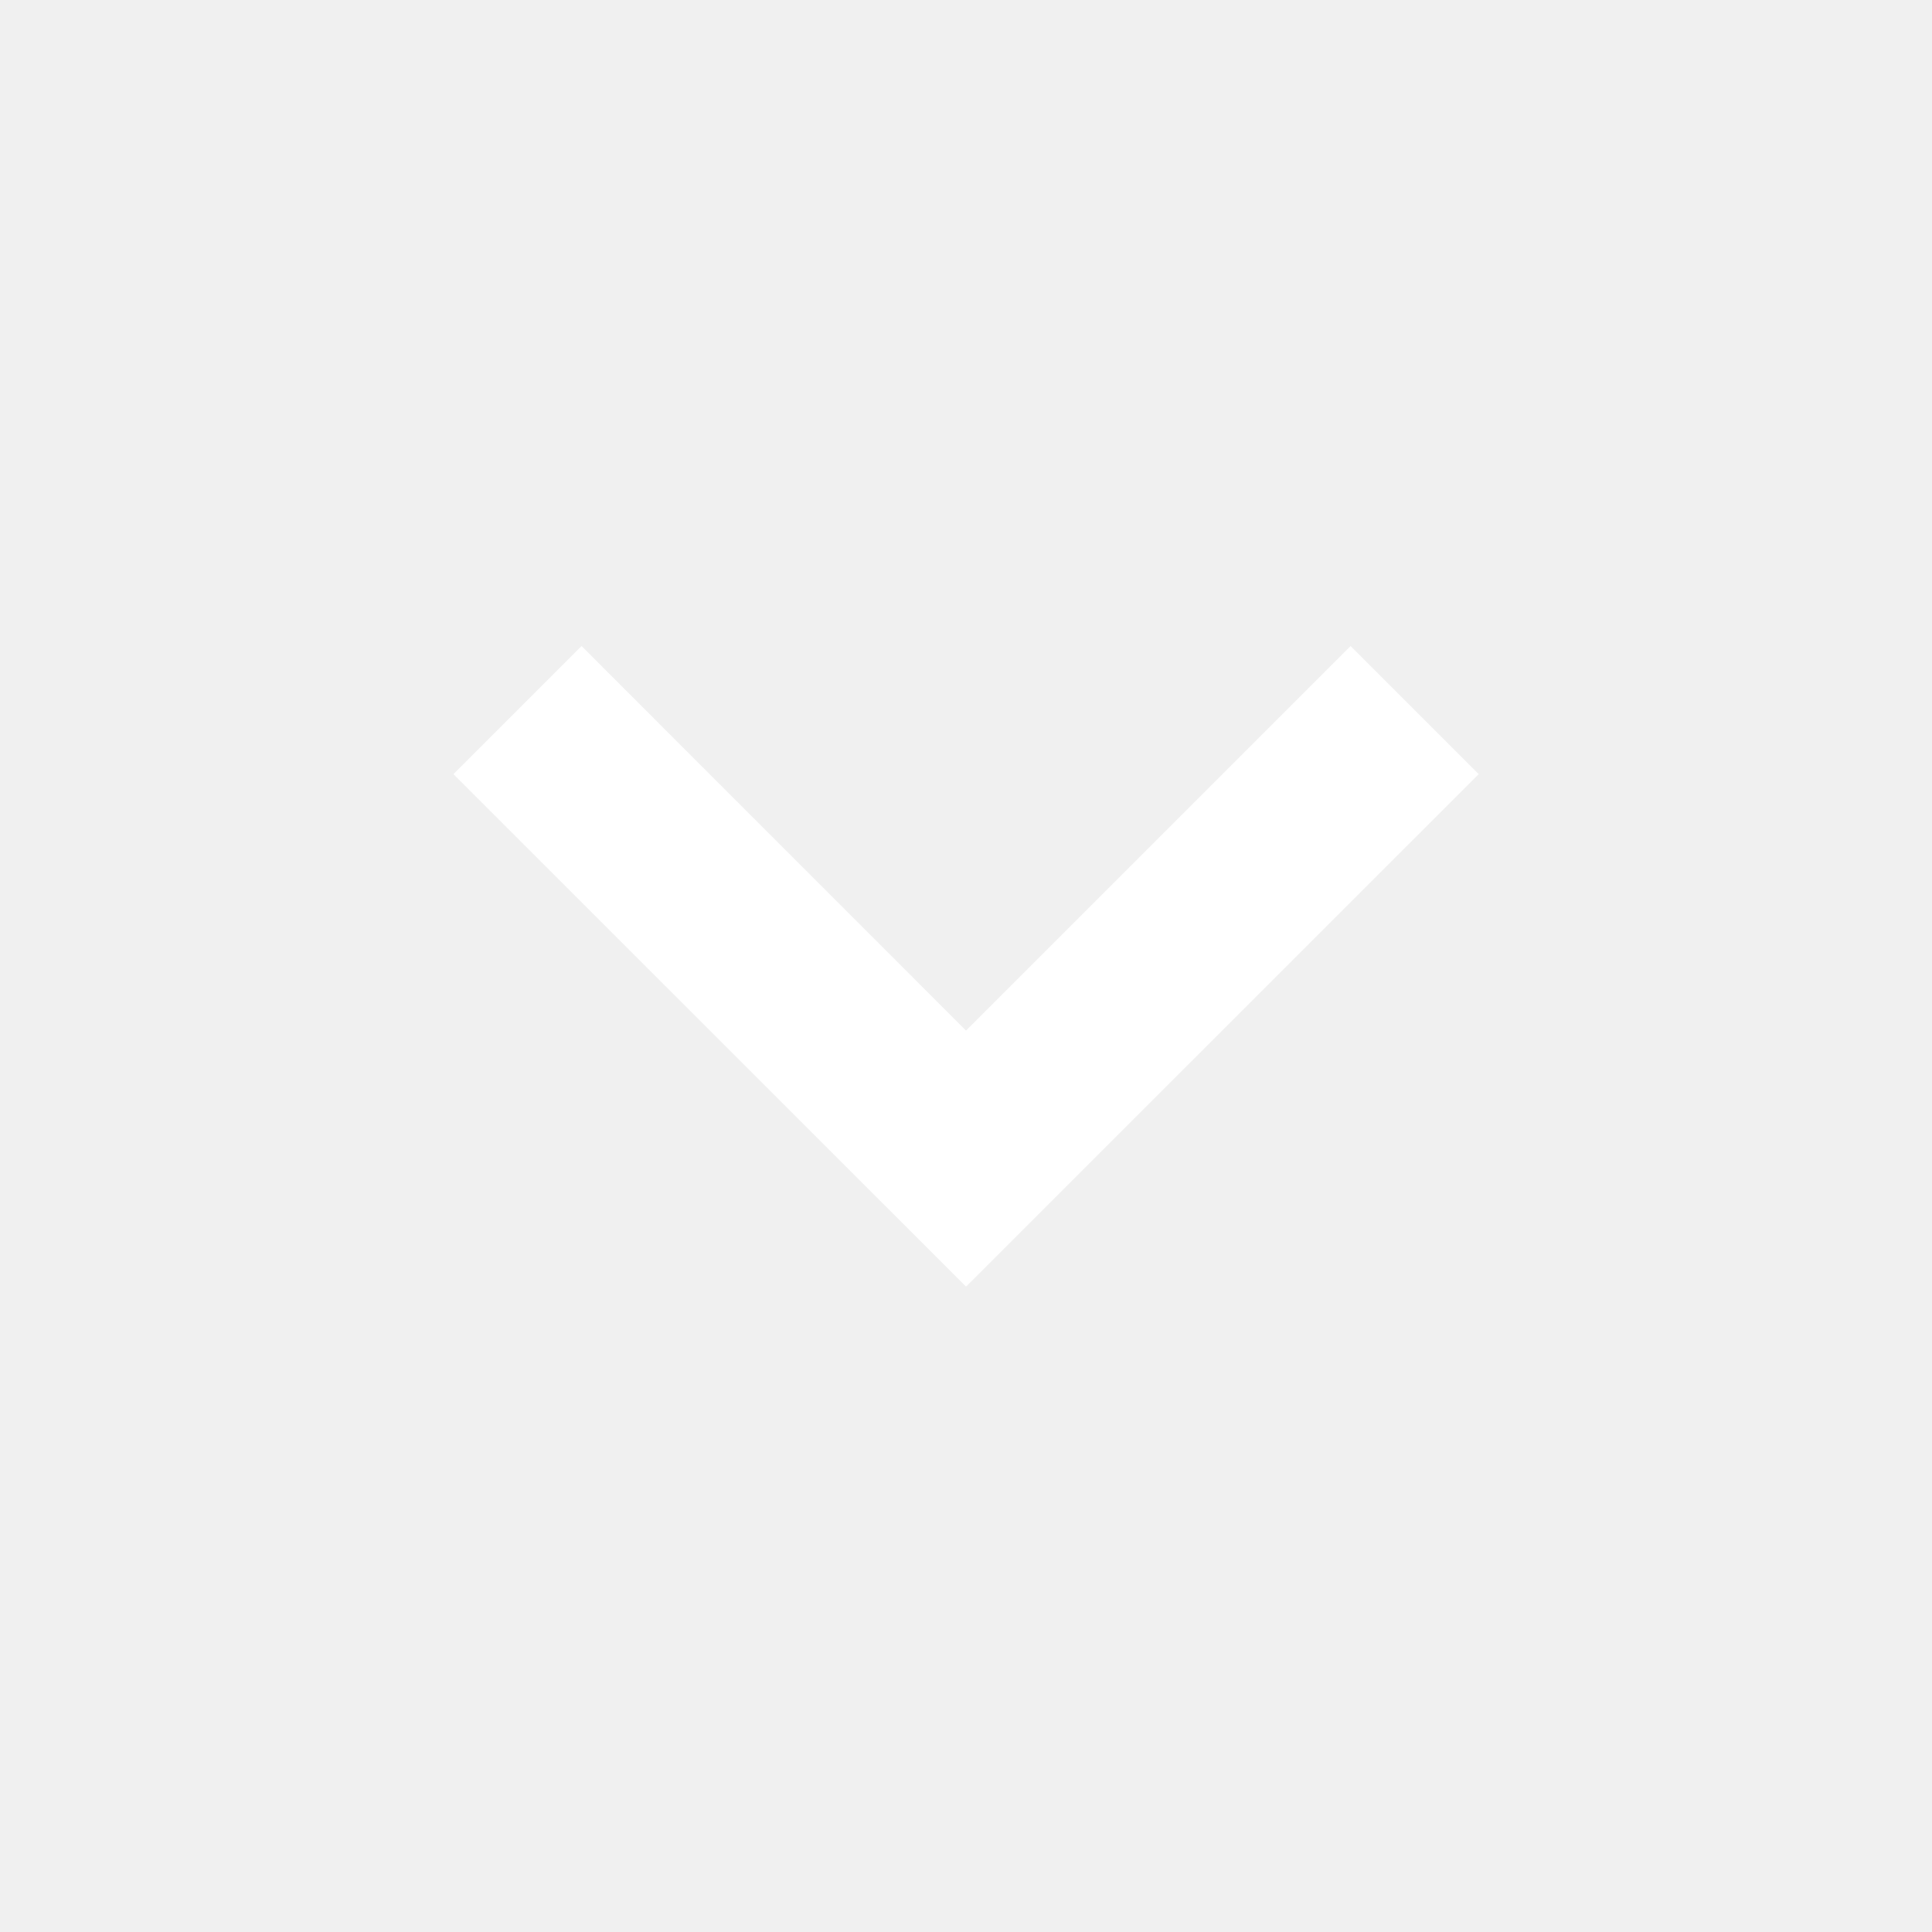
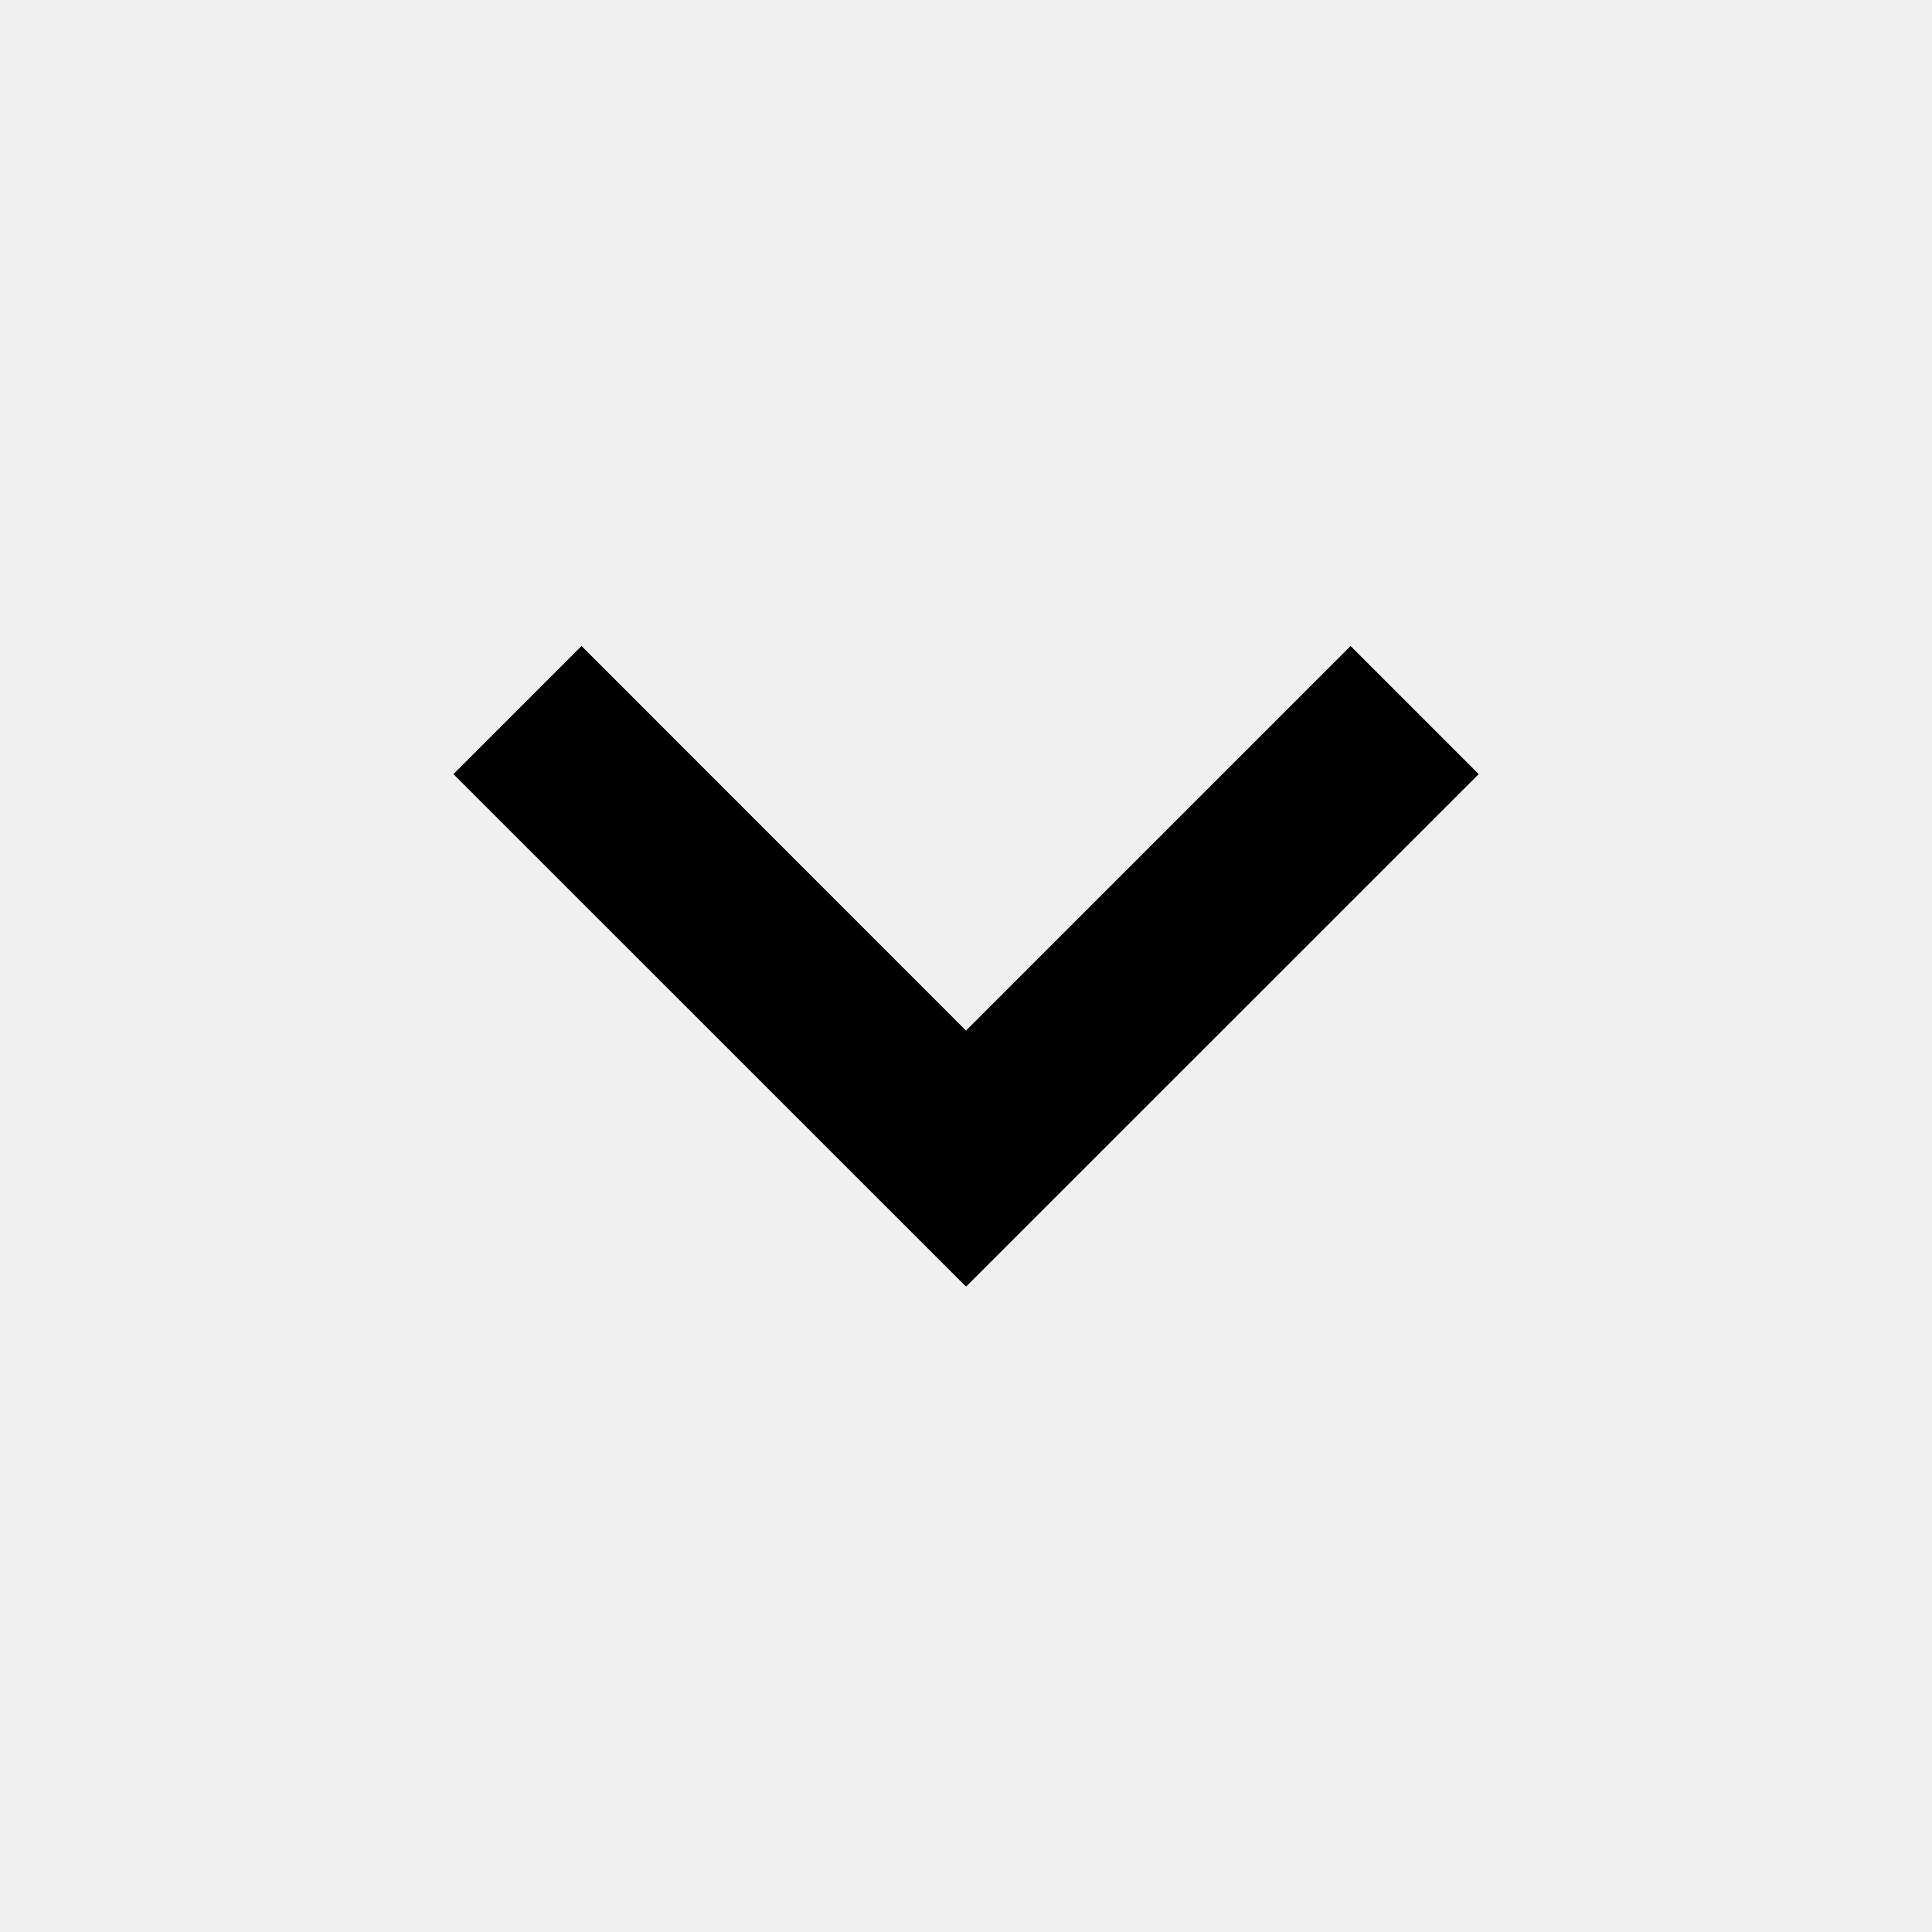
- <svg xmlns="http://www.w3.org/2000/svg" width="16" height="16" viewBox="0 0 16 16" fill="none">
-   <path d="M4.816 5.35L3.755 6.411L7.998 10.653L8 10.651L8.003 10.653L12.246 6.411L11.185 5.35L8 8.535L4.816 5.35Z" fill="white" />
+ <svg xmlns="http://www.w3.org/2000/svg" width="16" height="16" viewBox="0 0 16 16" fill="inherit">
+   <path d="M4.816 5.35L3.755 6.411L7.998 10.653L8 10.651L8.003 10.653L12.246 6.411L11.185 5.35L8 8.535L4.816 5.35Z" fill="inherit" />
</svg>
